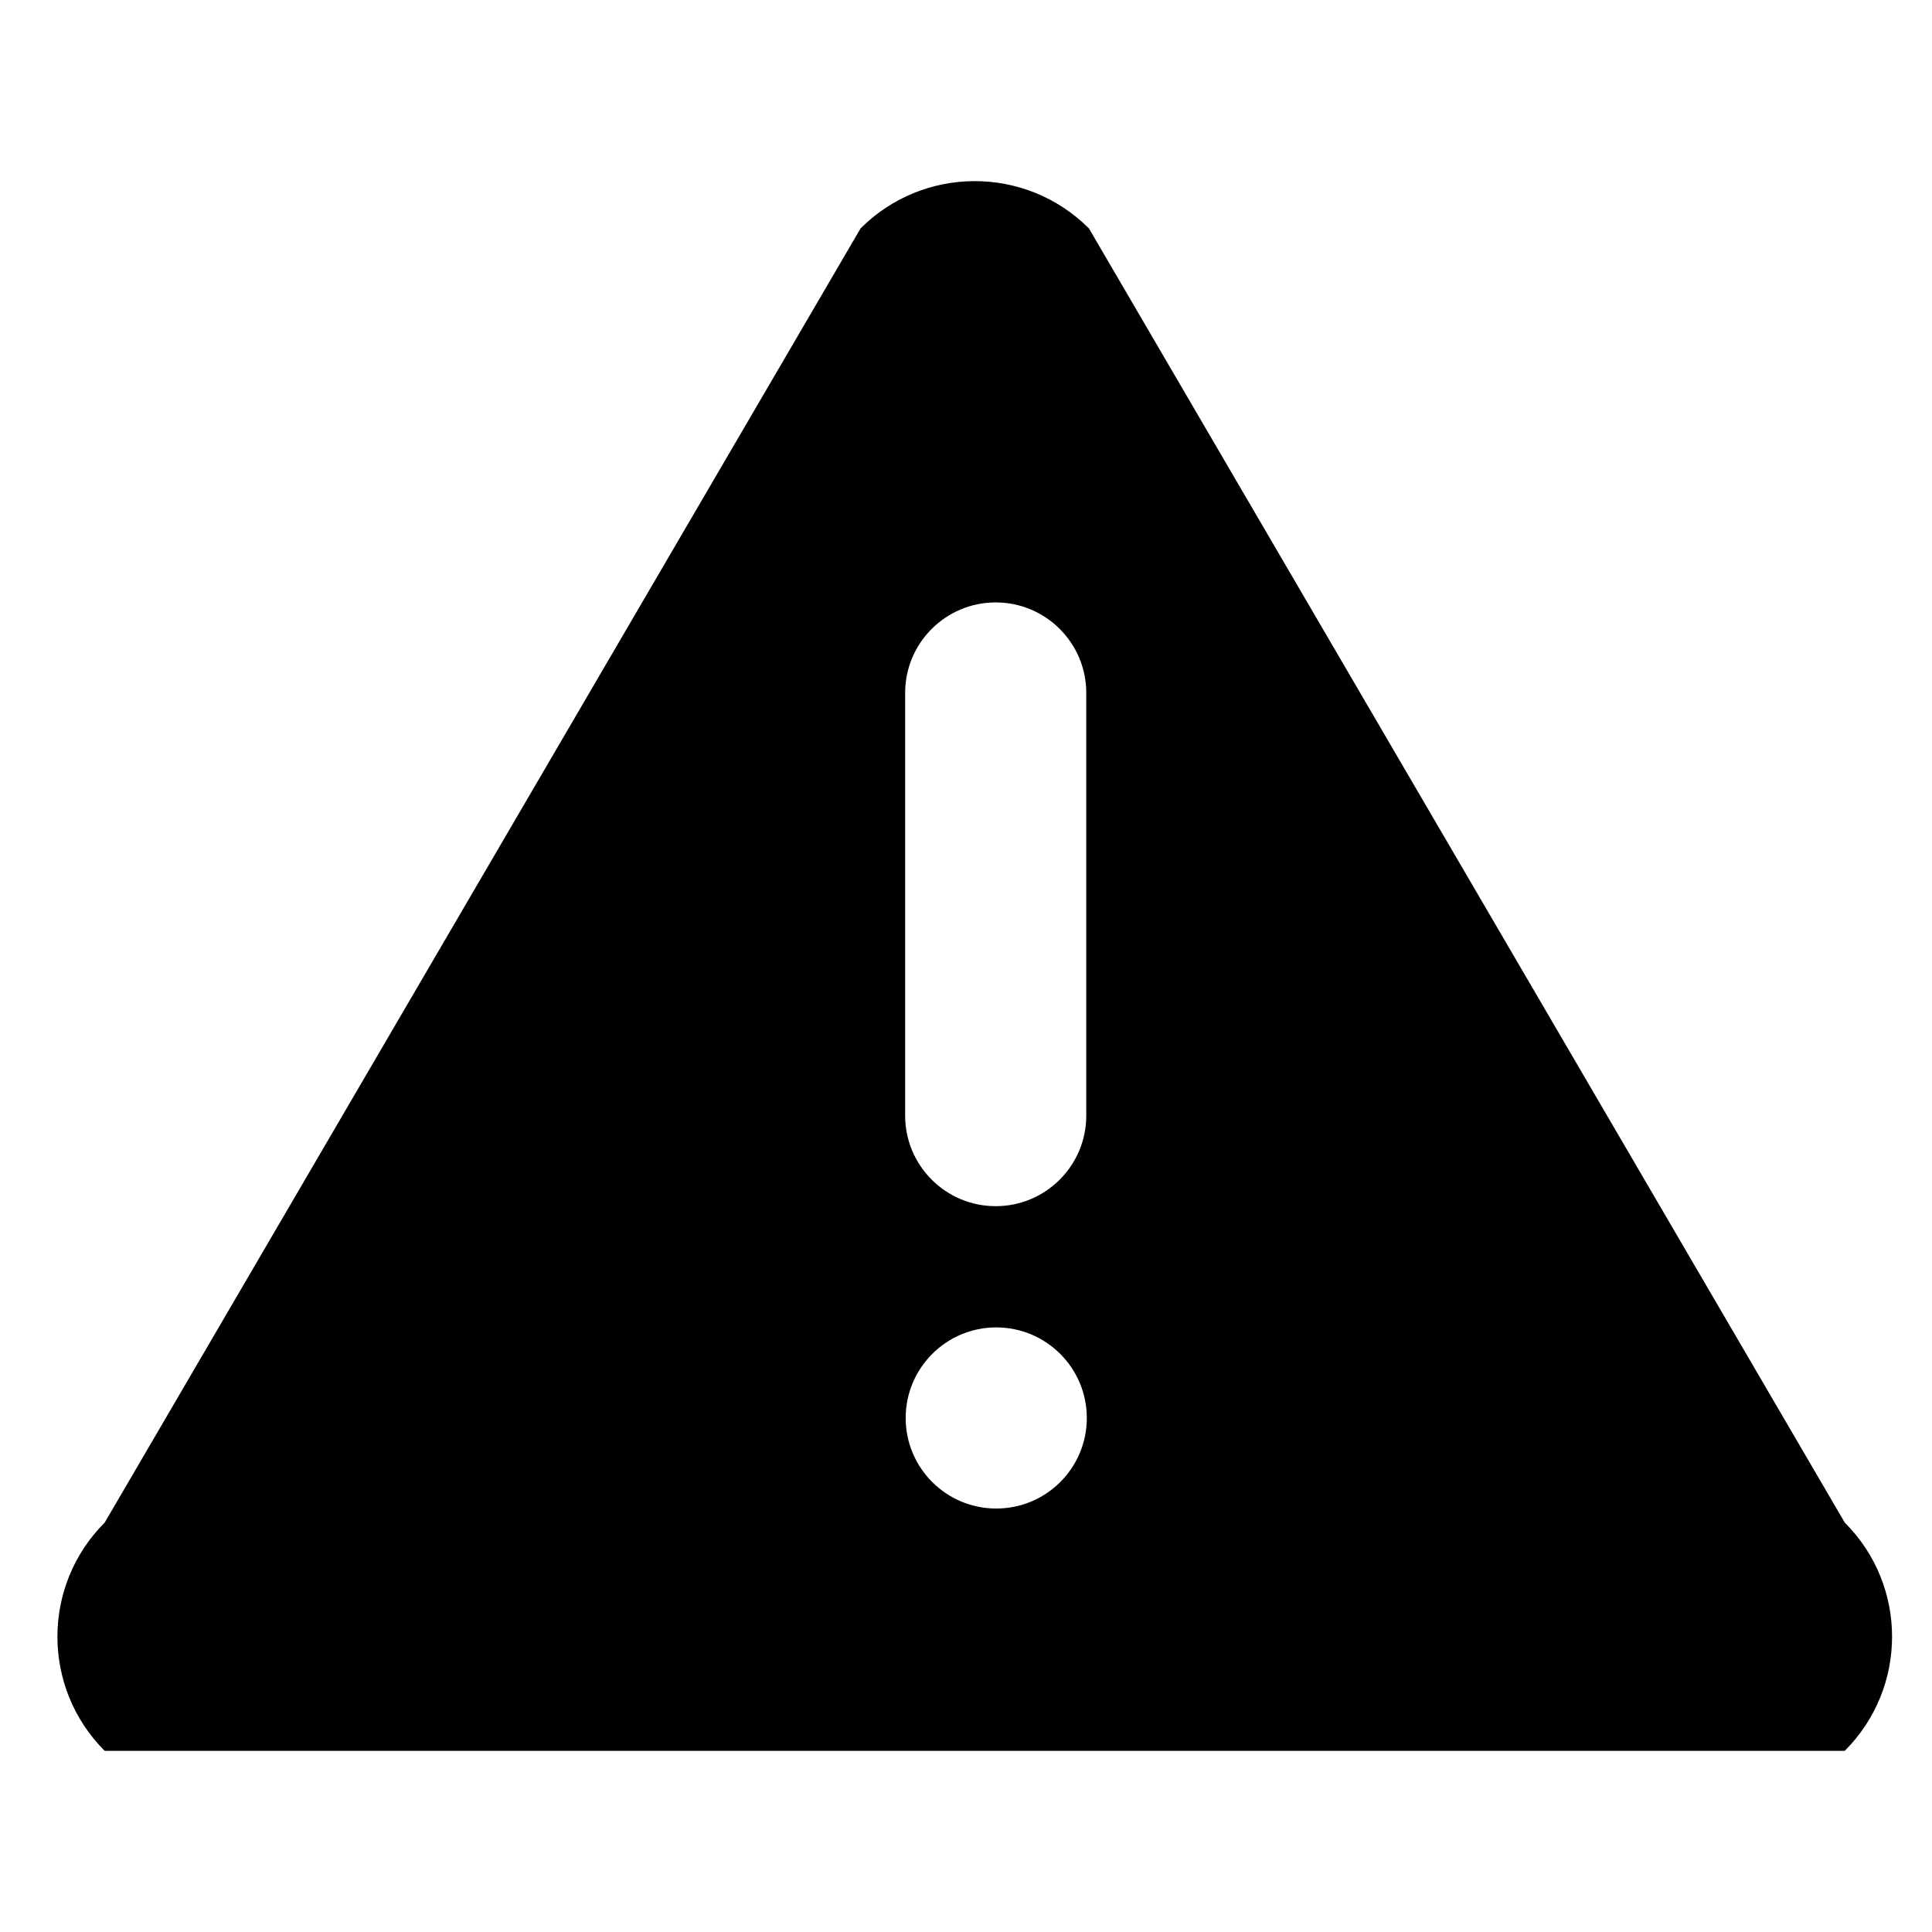
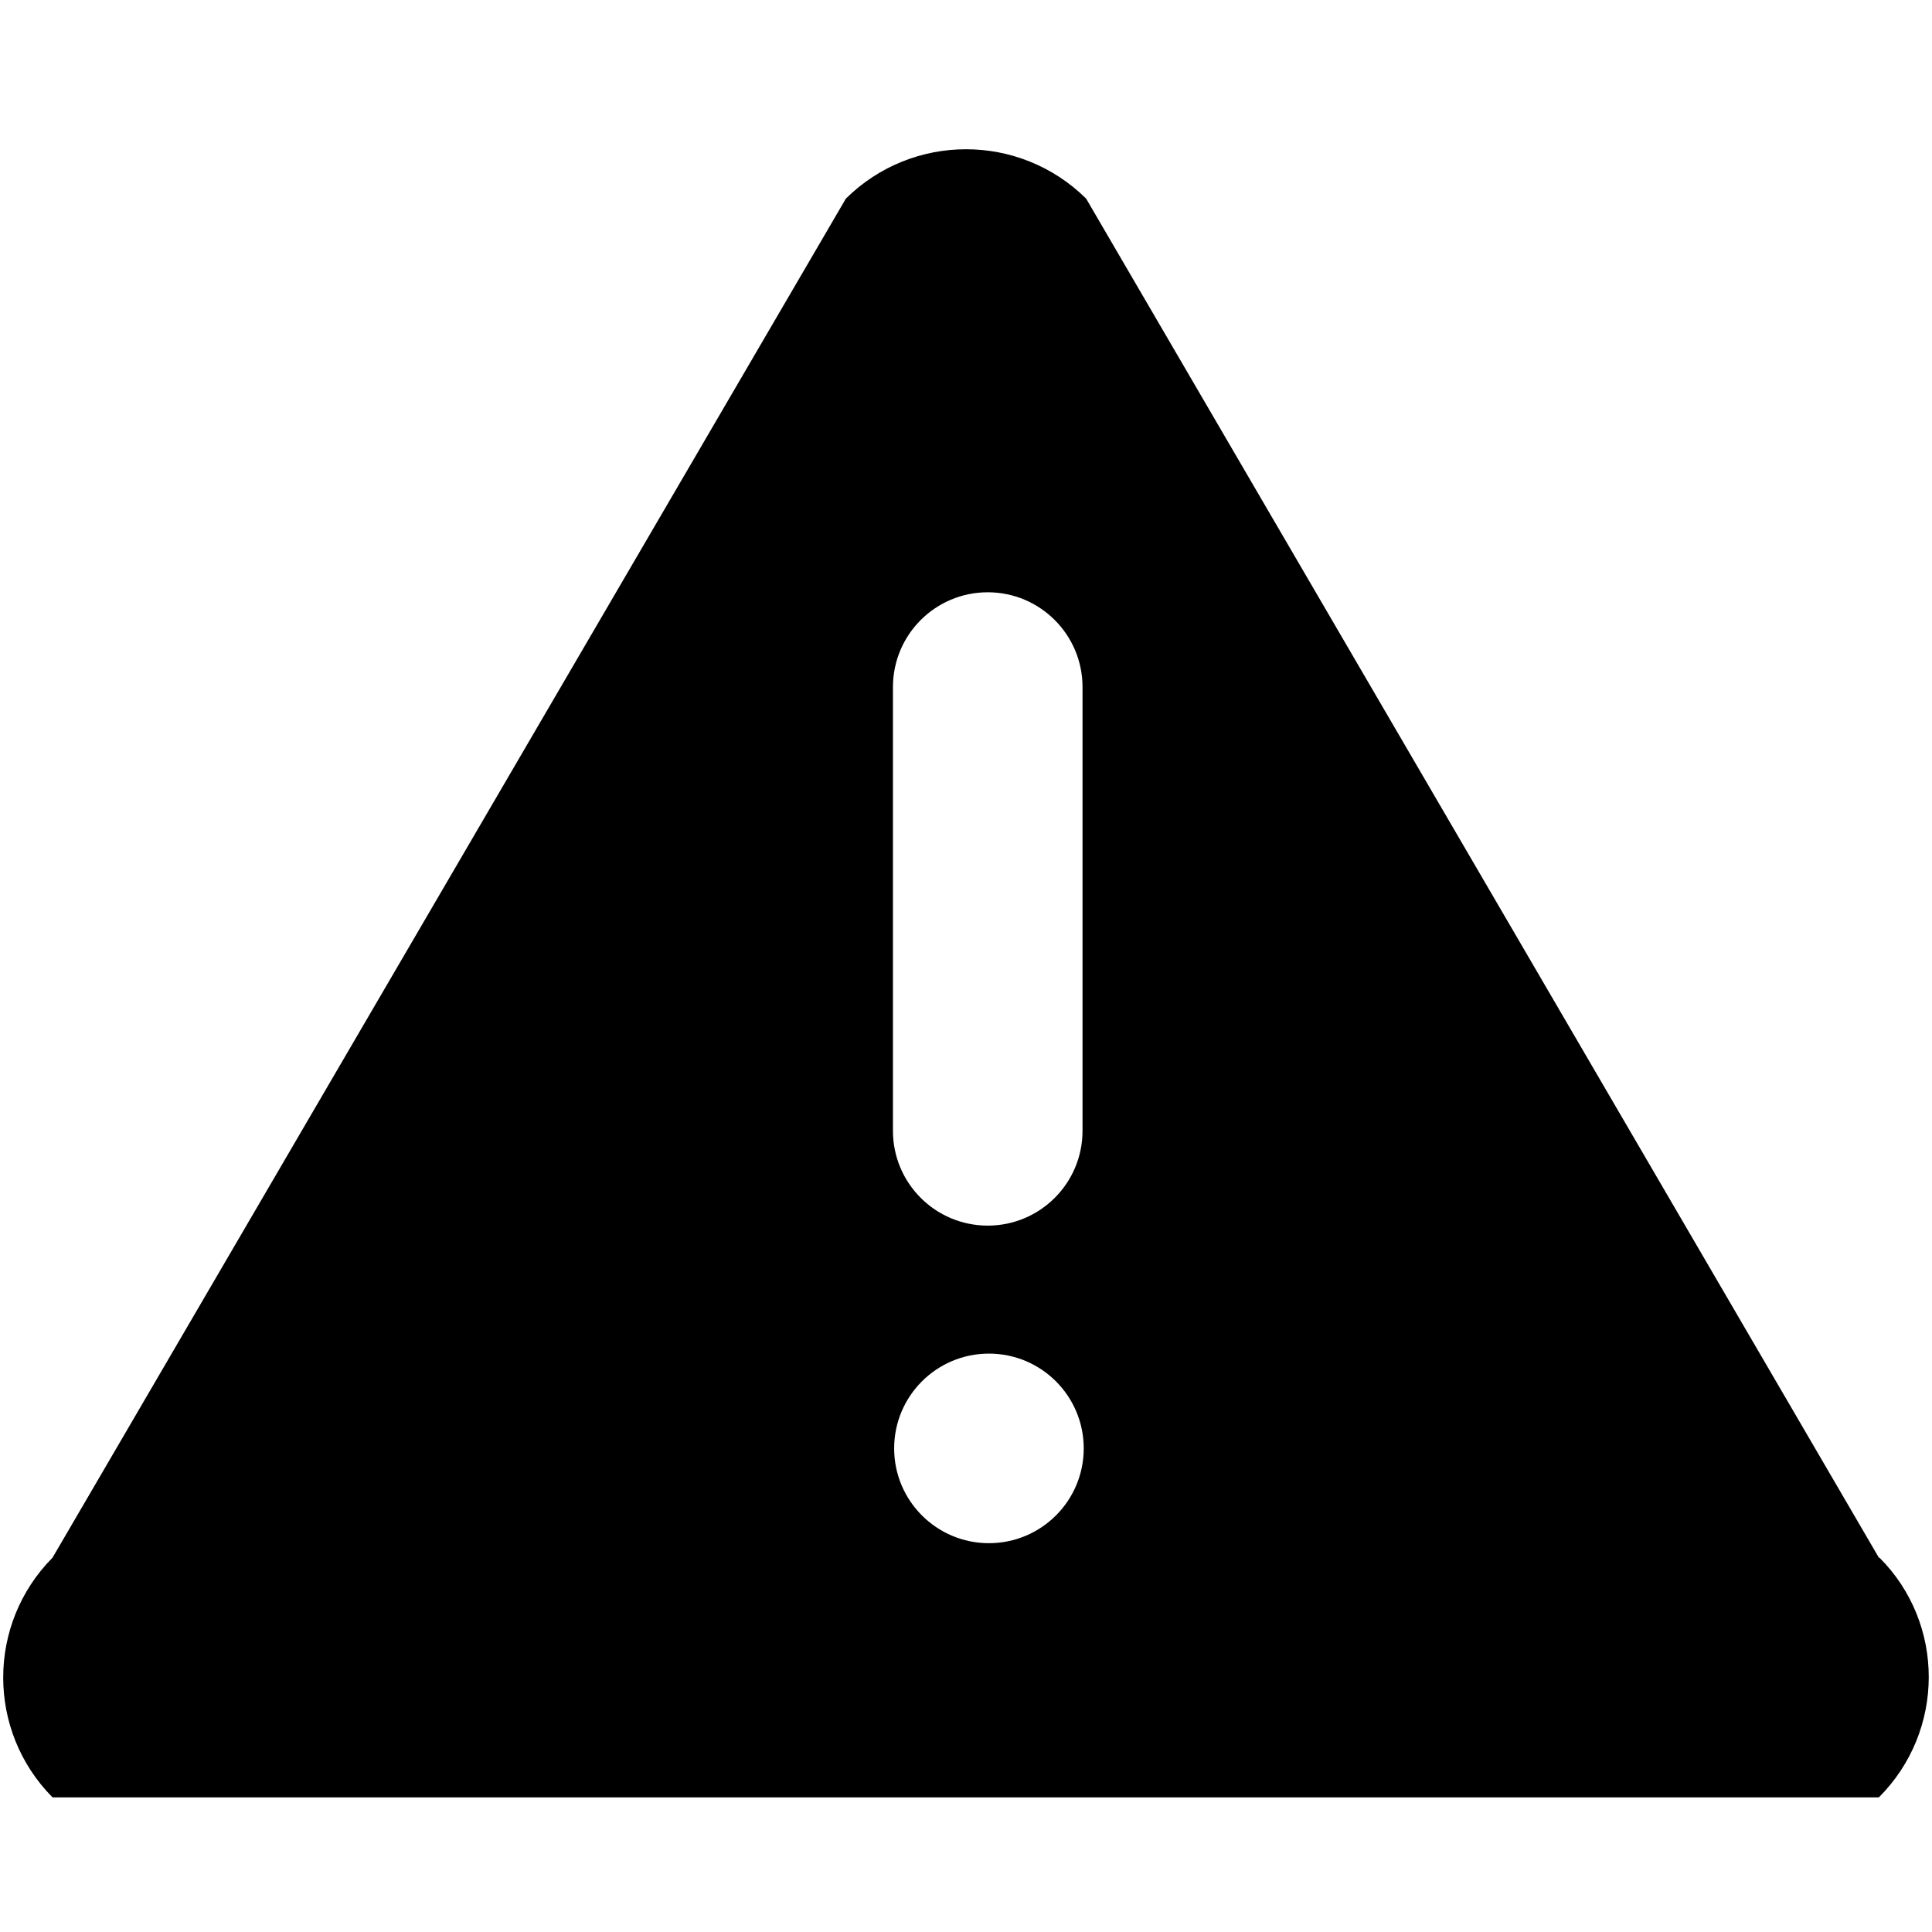
- <svg xmlns="http://www.w3.org/2000/svg" fill="#000000" width="800px" height="800px" viewBox="0 0 32 32" version="1.1">
-   <path d="M30.555 25.219l-12.519-21.436c-1.044-1.044-2.738-1.044-3.782 0l-12.52 21.436c-1.044 1.043-1.044 2.736 0 3.781h28.82c1.046-1.045 1.046-2.738 0.001-3.781zM14.992 11.478c0-0.829 0.672-1.5 1.5-1.5s1.5 0.671 1.5 1.5v7c0 0.828-0.672 1.5-1.5 1.5s-1.5-0.672-1.5-1.5v-7zM16.501 24.986c-0.828 0-1.5-0.67-1.5-1.5 0-0.828 0.672-1.5 1.5-1.5s1.5 0.672 1.5 1.5c0 0.83-0.672 1.5-1.5 1.5z" />
+ <svg xmlns="http://www.w3.org/2000/svg" viewBox="0 0 32 32">
+   <path d="M31.12 25.8 17.99 3.29a2.83 2.83 0 0 0-3.98 0L.87 25.8a2.82 2.82 0 0 0 0 3.97h30.25c1.1-1.1 1.1-2.88.01-3.97h-.01zM14.79 11.38a1.57 1.57 0 1 1 3.14 0v7.35a1.57 1.57 0 1 1-3.14 0v-7.35zm1.59 14.18a1.57 1.57 0 1 1 0-3.14 1.57 1.57 0 1 1 0 3.14z" />
</svg>
